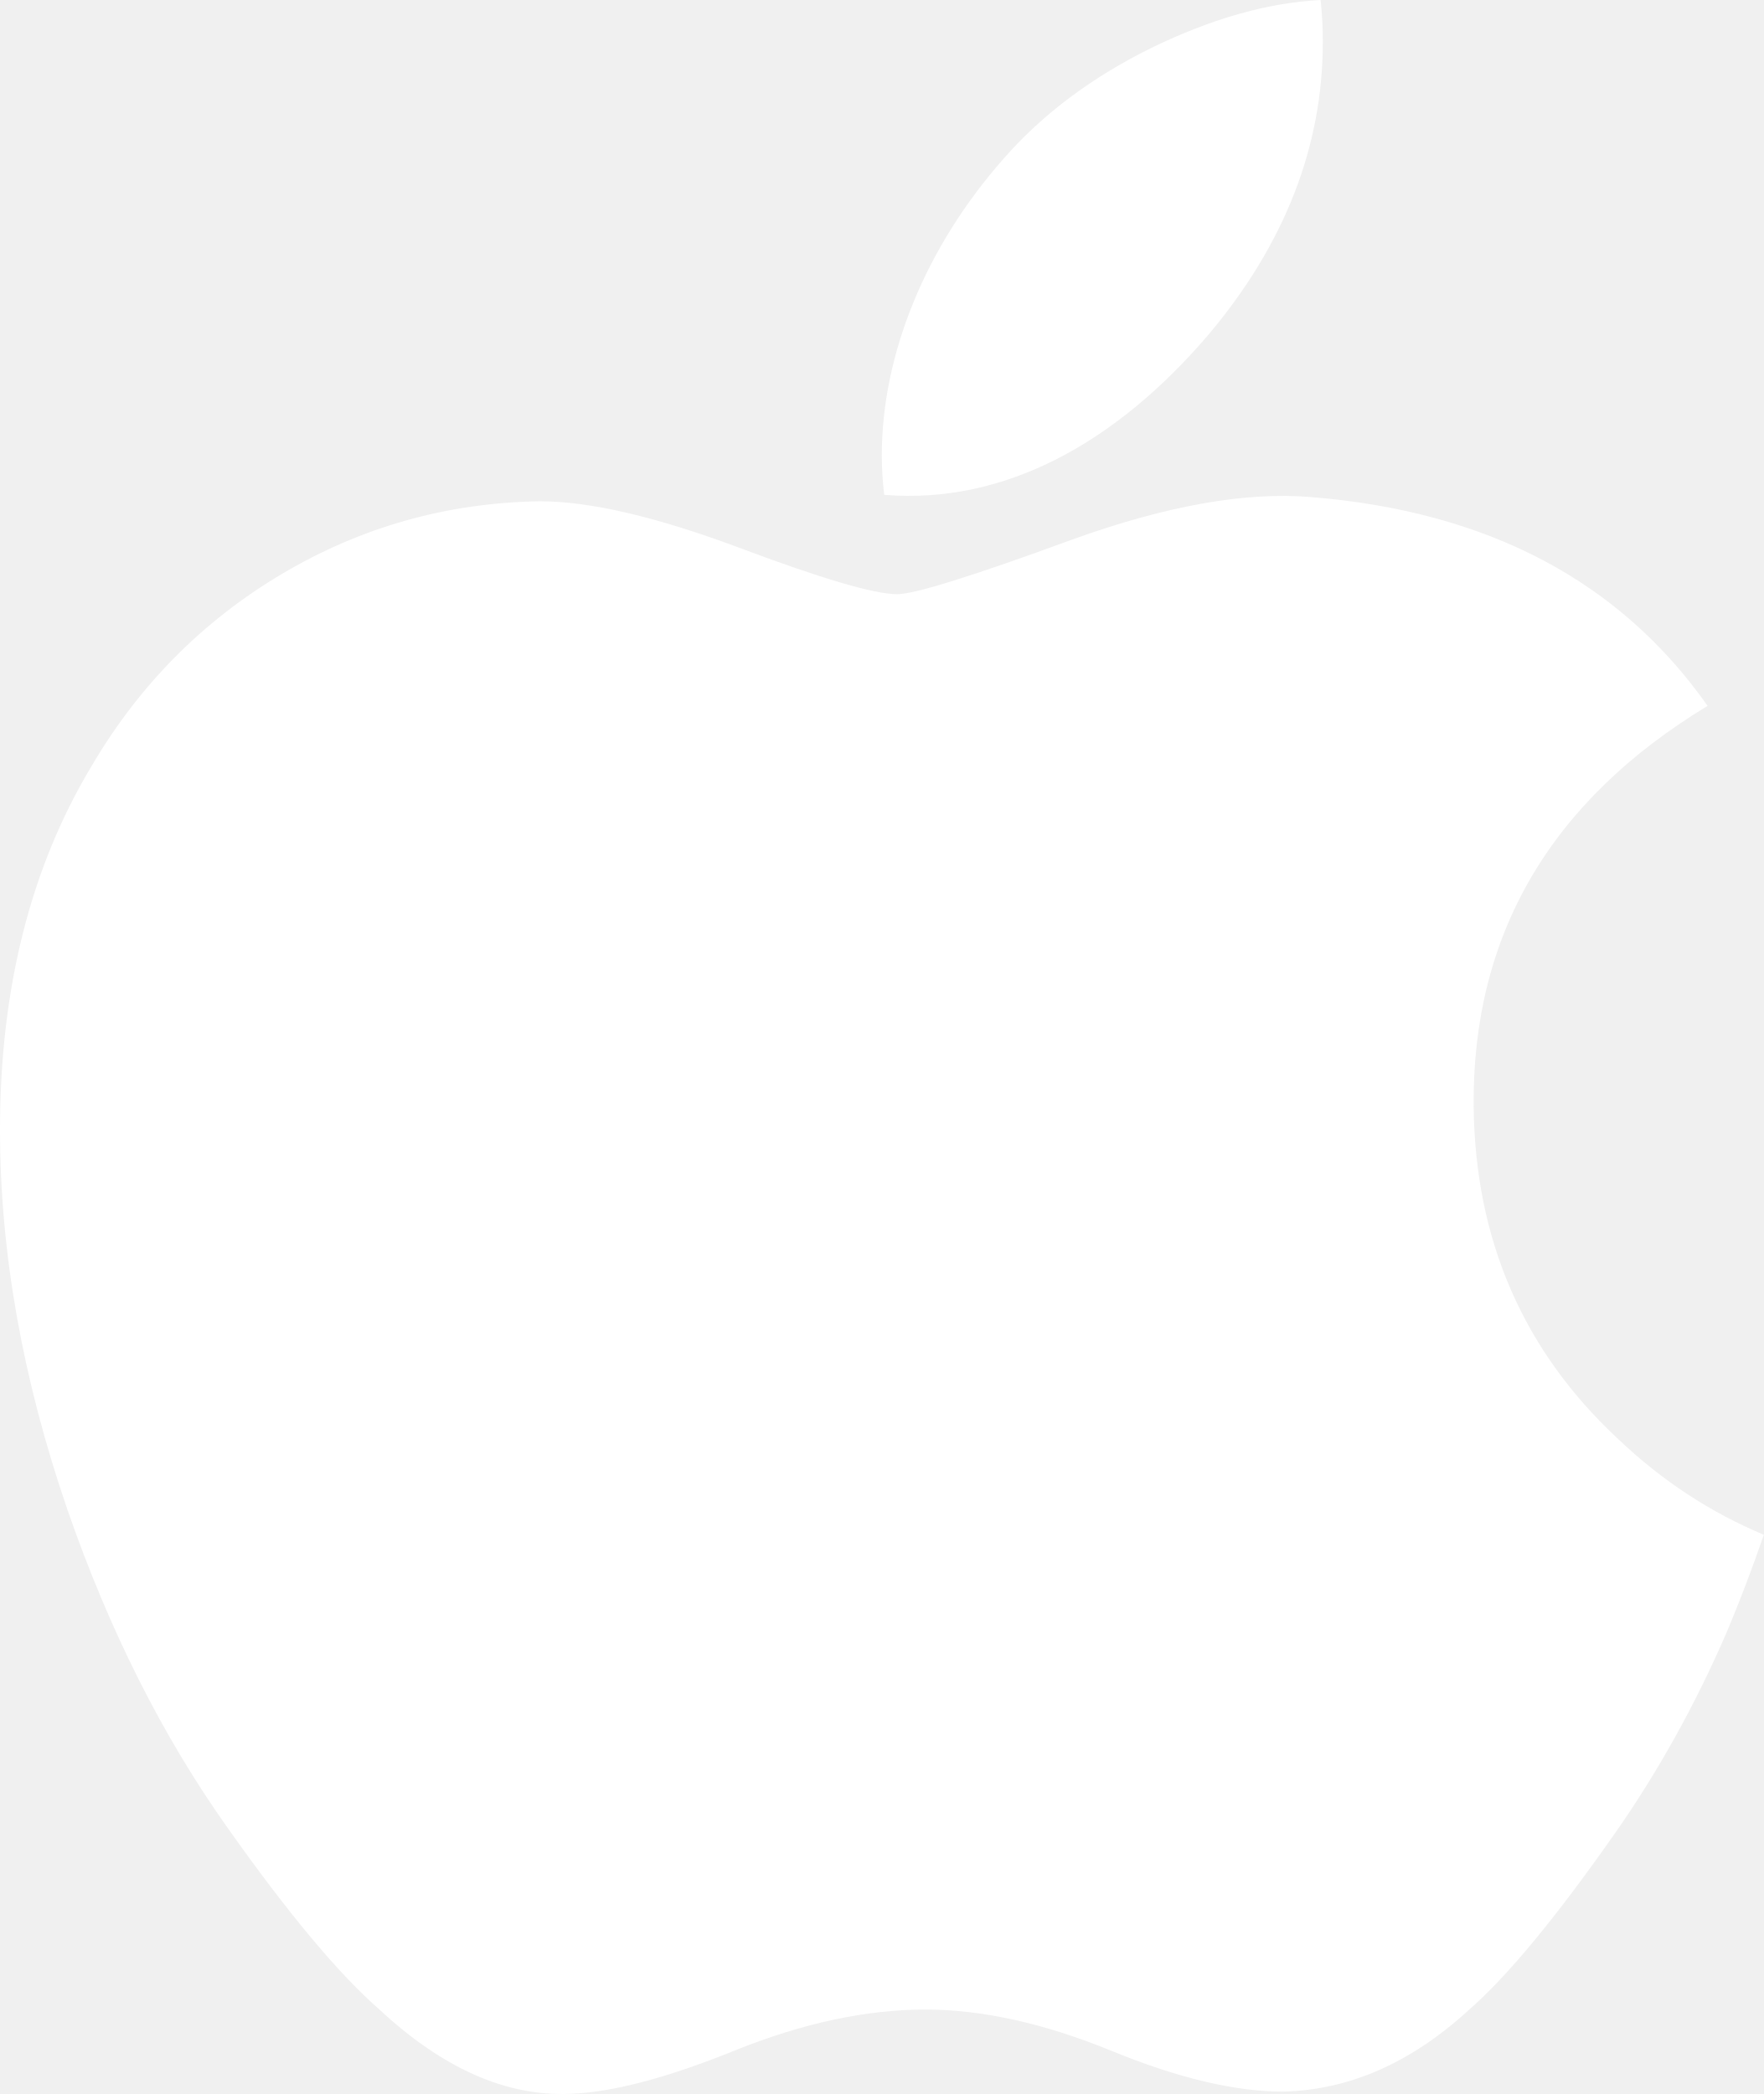
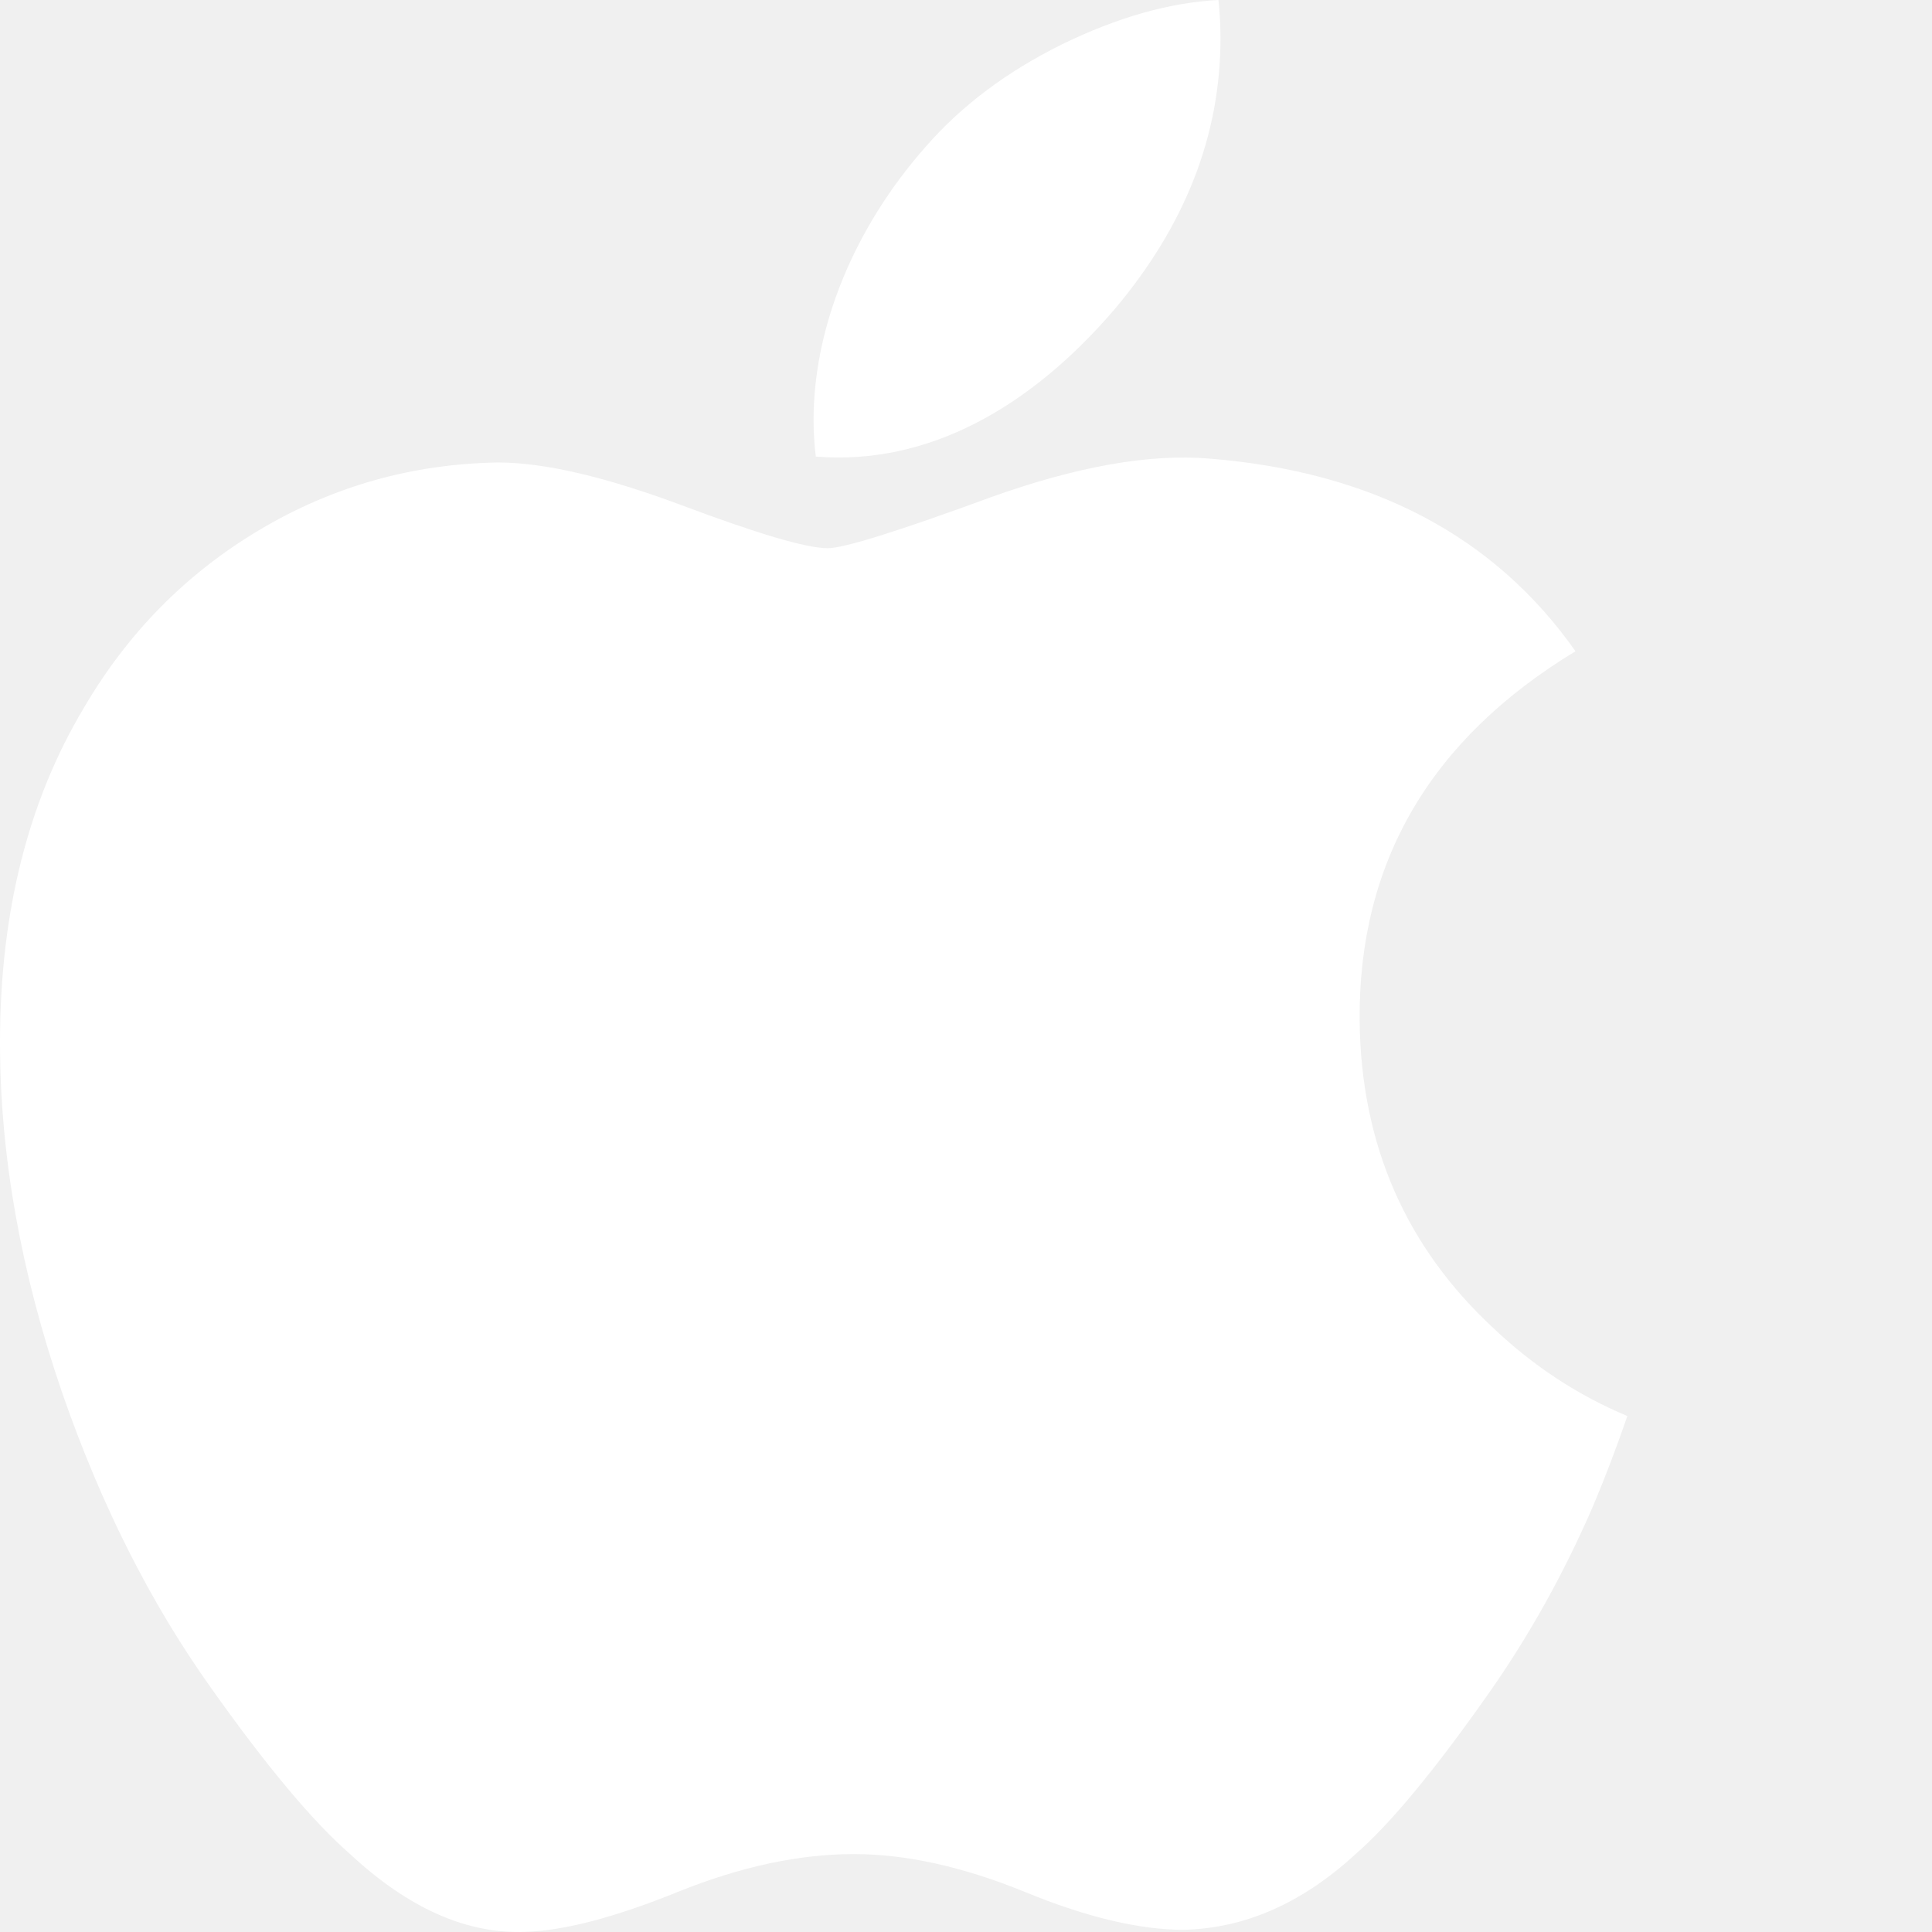
- <svg xmlns="http://www.w3.org/2000/svg" width="842.32" height="1000">
+ <svg xmlns="http://www.w3.org/2000/svg" width="1000" height="1000">
  <path fill="#fff" d="M824.666 779.304c-15.123 34.937-33.024 67.097-53.764 96.664-28.271 40.307-51.418 68.208-69.257 83.701-27.653 25.431-57.282 38.456-89.01 39.196-22.777 0-50.245-6.481-82.22-19.629-32.079-13.086-61.56-19.567-88.516-19.567-28.271 0-58.591 6.481-91.022 19.567-32.481 13.148-58.646 19.999-78.652 20.678-30.425 1.296-60.751-12.098-91.022-40.246-19.32-16.851-43.486-45.739-72.436-86.664-31.061-43.702-56.597-94.38-76.603-152.156C10.74 658.443 0 598.013 0 539.508c0-67.016 14.481-124.817 43.486-173.254C66.282 327.348 96.608 296.658 134.564 274.128c37.956-22.53 78.967-34.011 123.132-34.746 24.166 0 55.856 7.475 95.238 22.166 39.27 14.74 64.486 22.215 75.541 22.215 8.265 0 36.277-8.741 83.763-26.166 44.906-16.16 82.806-22.851 113.855-20.215 84.133 6.79 147.341 39.956 189.377 99.707-75.245 45.591-112.466 109.447-111.725 191.365.679 63.807 23.826 116.904 69.319 159.063 20.617 19.567 43.641 34.69 69.257 45.431-5.555 16.111-11.419 31.542-17.654 46.357zM631.709 20.006c0 50.011-18.271 96.707-54.69 139.928-43.949 51.381-97.108 81.072-154.755 76.387-.735-6-1.16-12.314-1.16-18.95 0-48.011 20.901-99.392 58.017-141.403 18.53-21.271 42.097-38.957 70.677-53.066C578.316 9.002 605.29 1.316 630.66 0c.741 6.686 1.049 13.372 1.049 20.005z" />
</svg>
